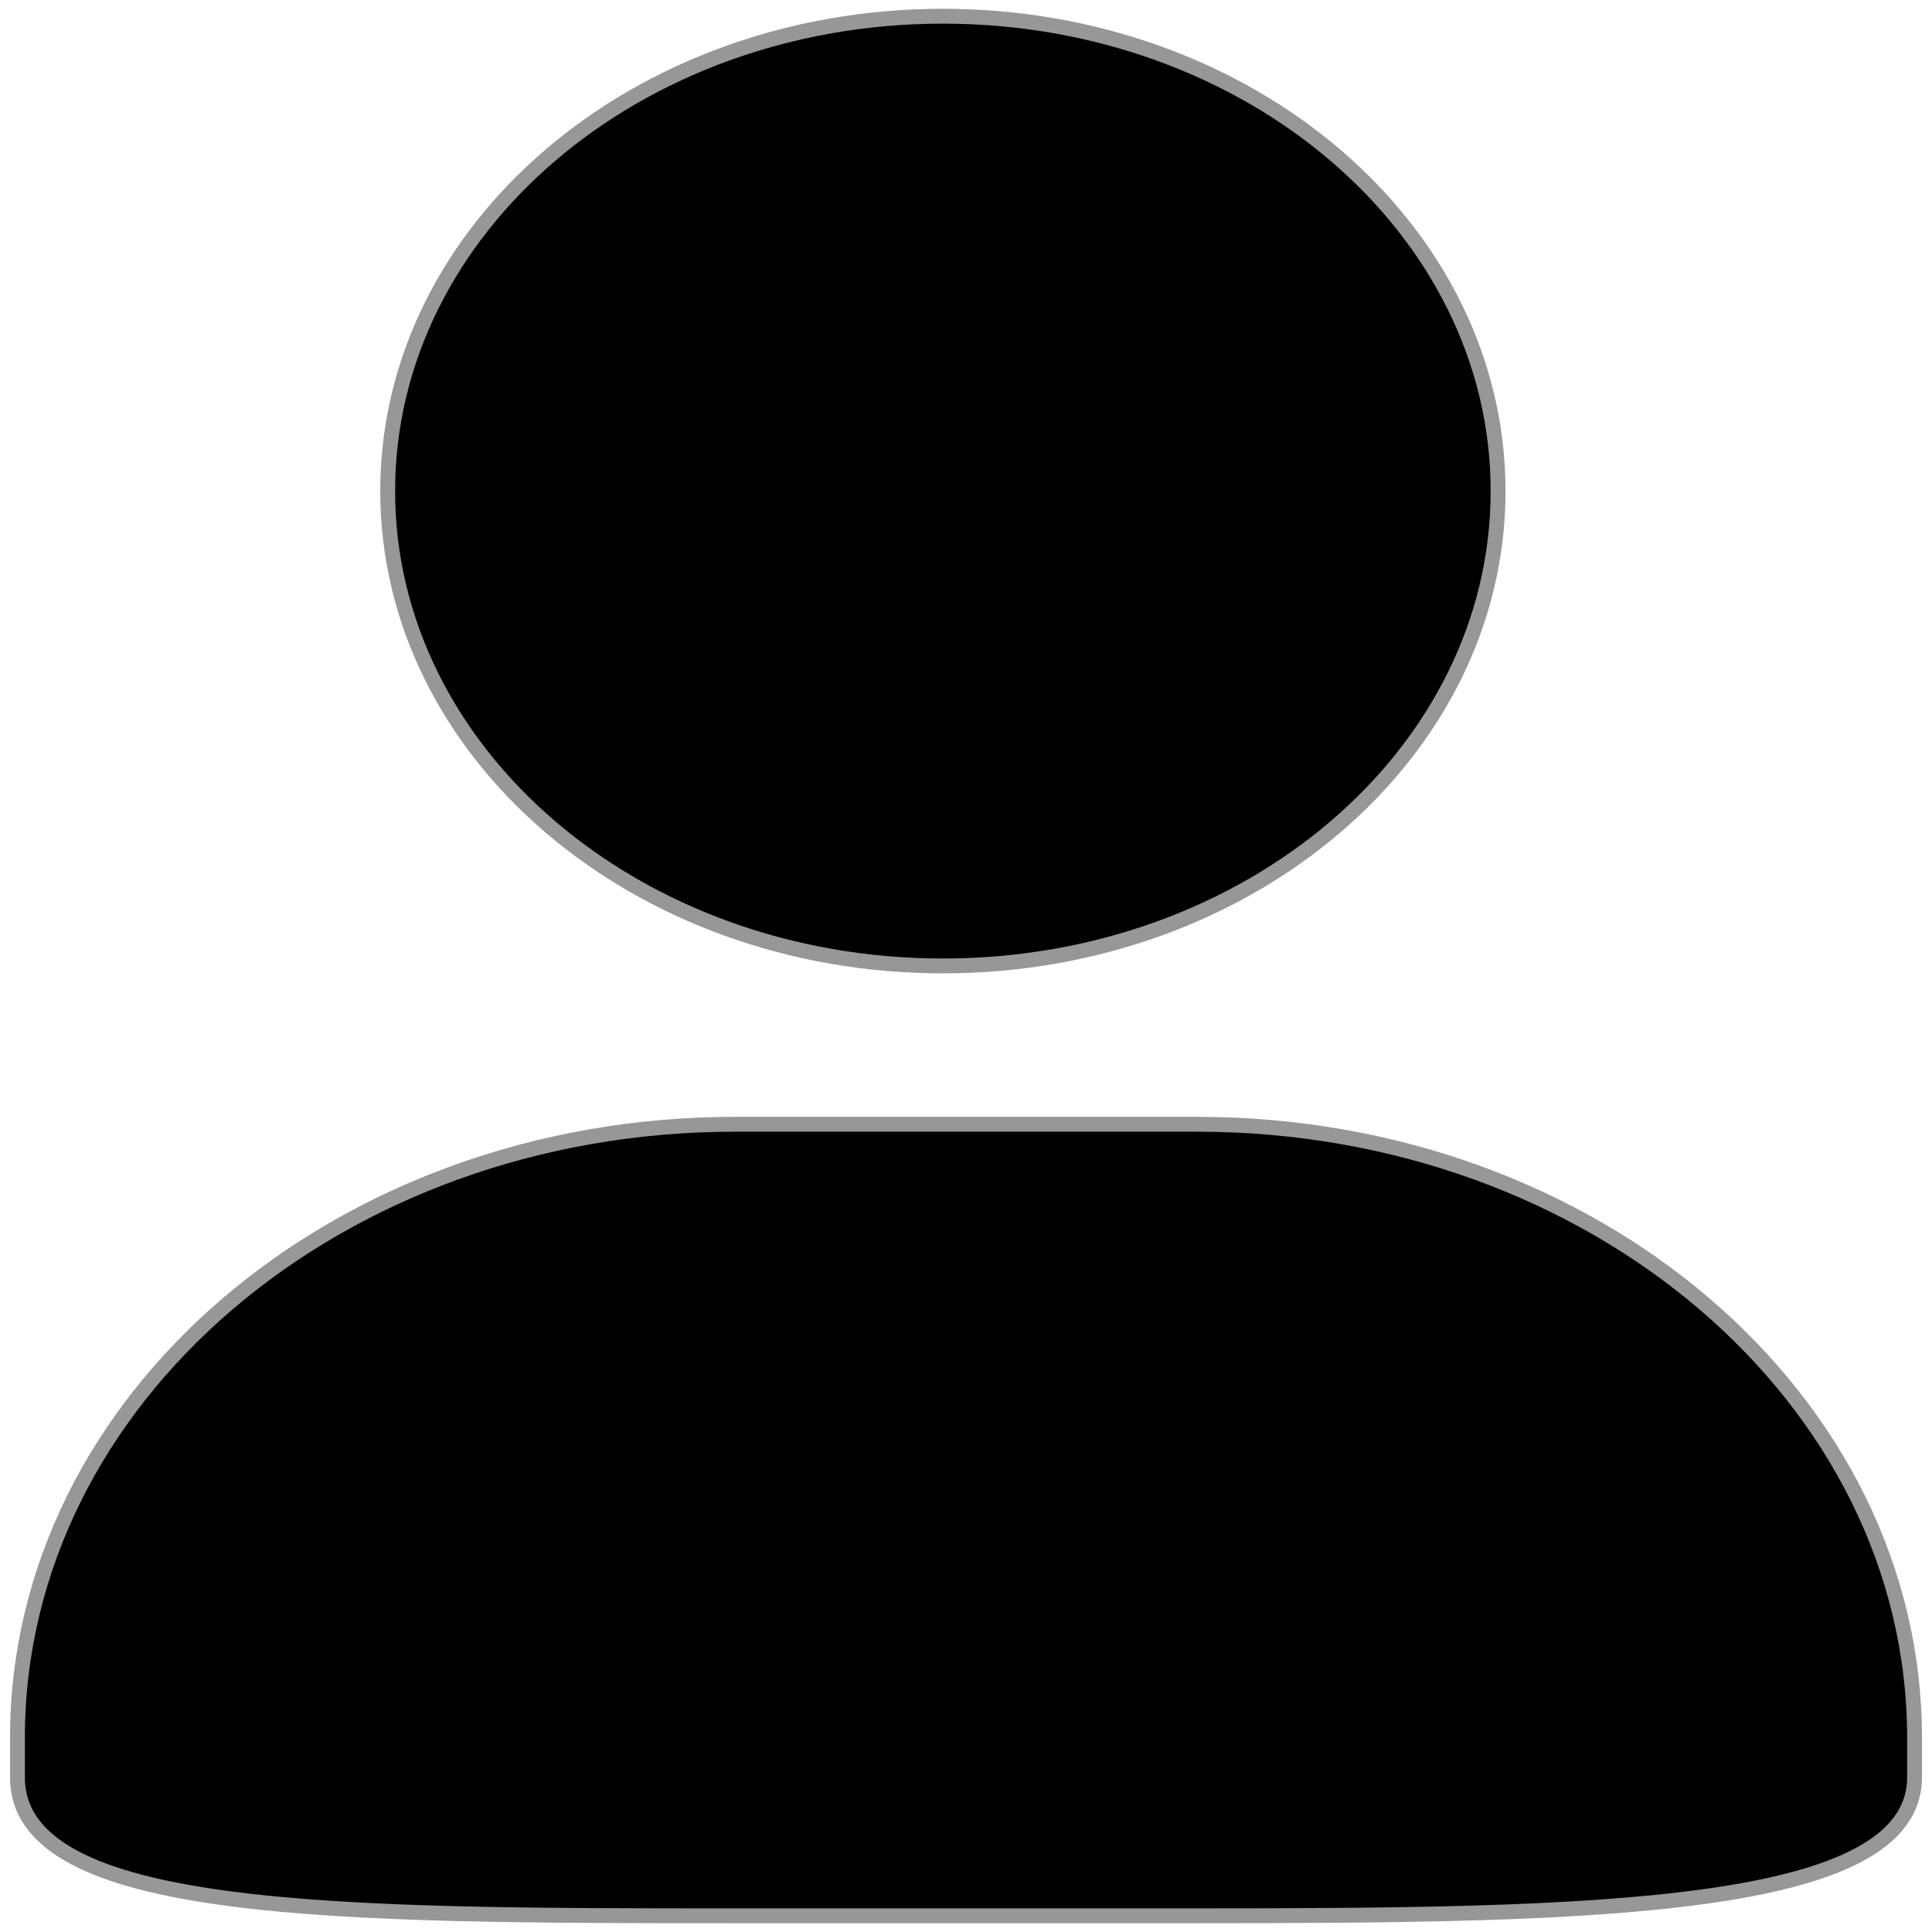
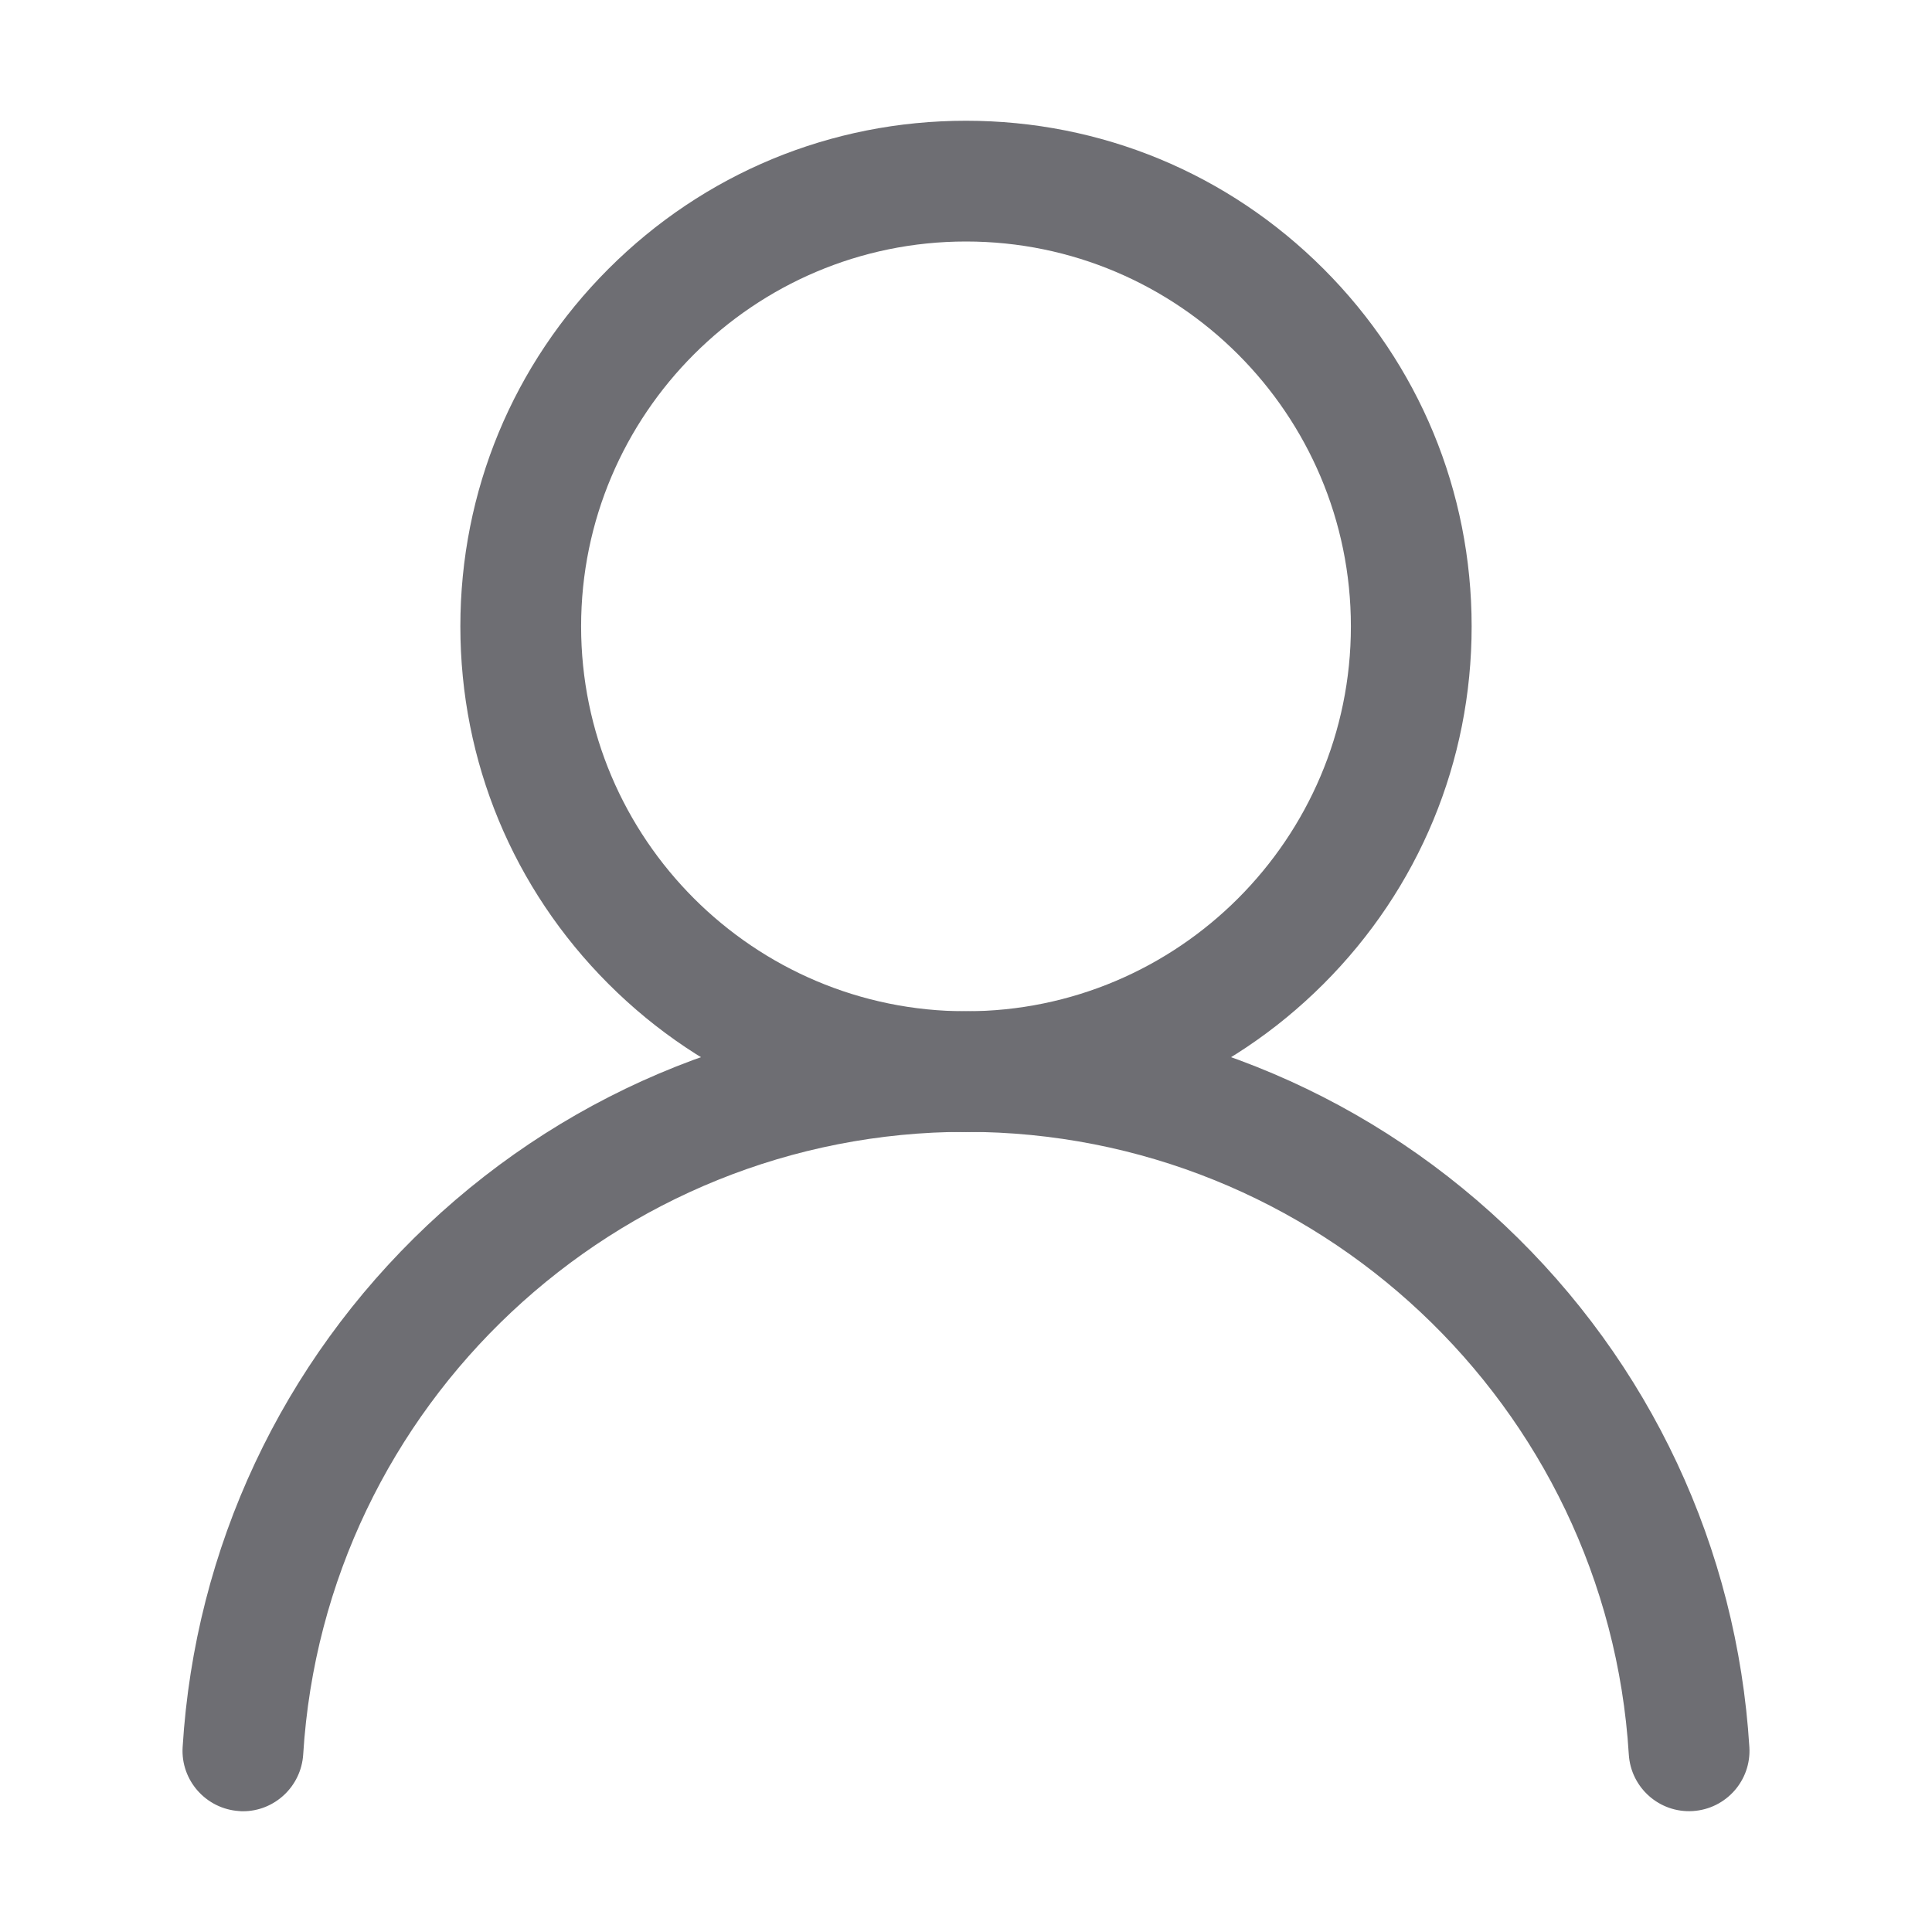
- <svg xmlns="http://www.w3.org/2000/svg" width="130" height="130">
-   <path d="M63.444 64.996c20.633 0 37.359-14.308 37.359-31.953 0-17.649-16.726-31.952-37.359-31.952-20.631 0-37.36 14.303-37.358 31.952 0 17.645 16.727 31.953 37.359 31.953zM80.57 75.65H49.434c-26.652 0-48.26 18.477-48.26 41.27v2.664c0 9.316 21.608 9.325 48.26 9.325H80.57c26.649 0 48.256-.344 48.256-9.325v-2.663c0-22.794-21.605-41.271-48.256-41.271z" stroke="#979797" />
+ <svg xmlns="http://www.w3.org/2000/svg" t="1612517925238" class="icon" viewBox="0 0 1024 1024" version="1.1" p-id="2413" width="128" height="128">
+   <defs>
+     <style type="text/css" />
+   </defs>
+   <path d="M512 600c-71.6 0-138.9-27.9-189.5-78.5C271.9 470.9 244 403.6 244 332s27.9-138.9 78.5-189.5C373.1 91.9 440.4 64 512 64s138.9 27.9 189.5 78.5C752.1 193.1 780 260.4 780 332s-27.9 138.9-78.5 189.5C650.9 572.1 583.6 600 512 600z m0-472c-112.5 0-204 91.5-204 204s91.5 204 204 204 204-91.5 204-204-91.5-204-204-204z" fill="#6E6E73" p-id="2414" />
+   <path d="M128.8 960c-0.7 0-1.3 0-2-0.1-17.6-1.1-31.1-16.3-30-33.9 6.5-105.6 52.6-203.8 129.7-276.6C304 576.3 405.4 536 512 536s208 40.3 285.5 113.4c77.2 72.8 123.2 171.1 129.7 276.6 1.1 17.6-12.3 32.8-30 33.9-17.6 1.1-32.8-12.3-33.9-30-11.4-185-165.7-330-351.3-330-185.6 0-339.9 144.9-351.3 330-1.1 17-15.2 30.1-31.9 30.1z" fill="#6E6E73" p-id="2415" />
</svg>
